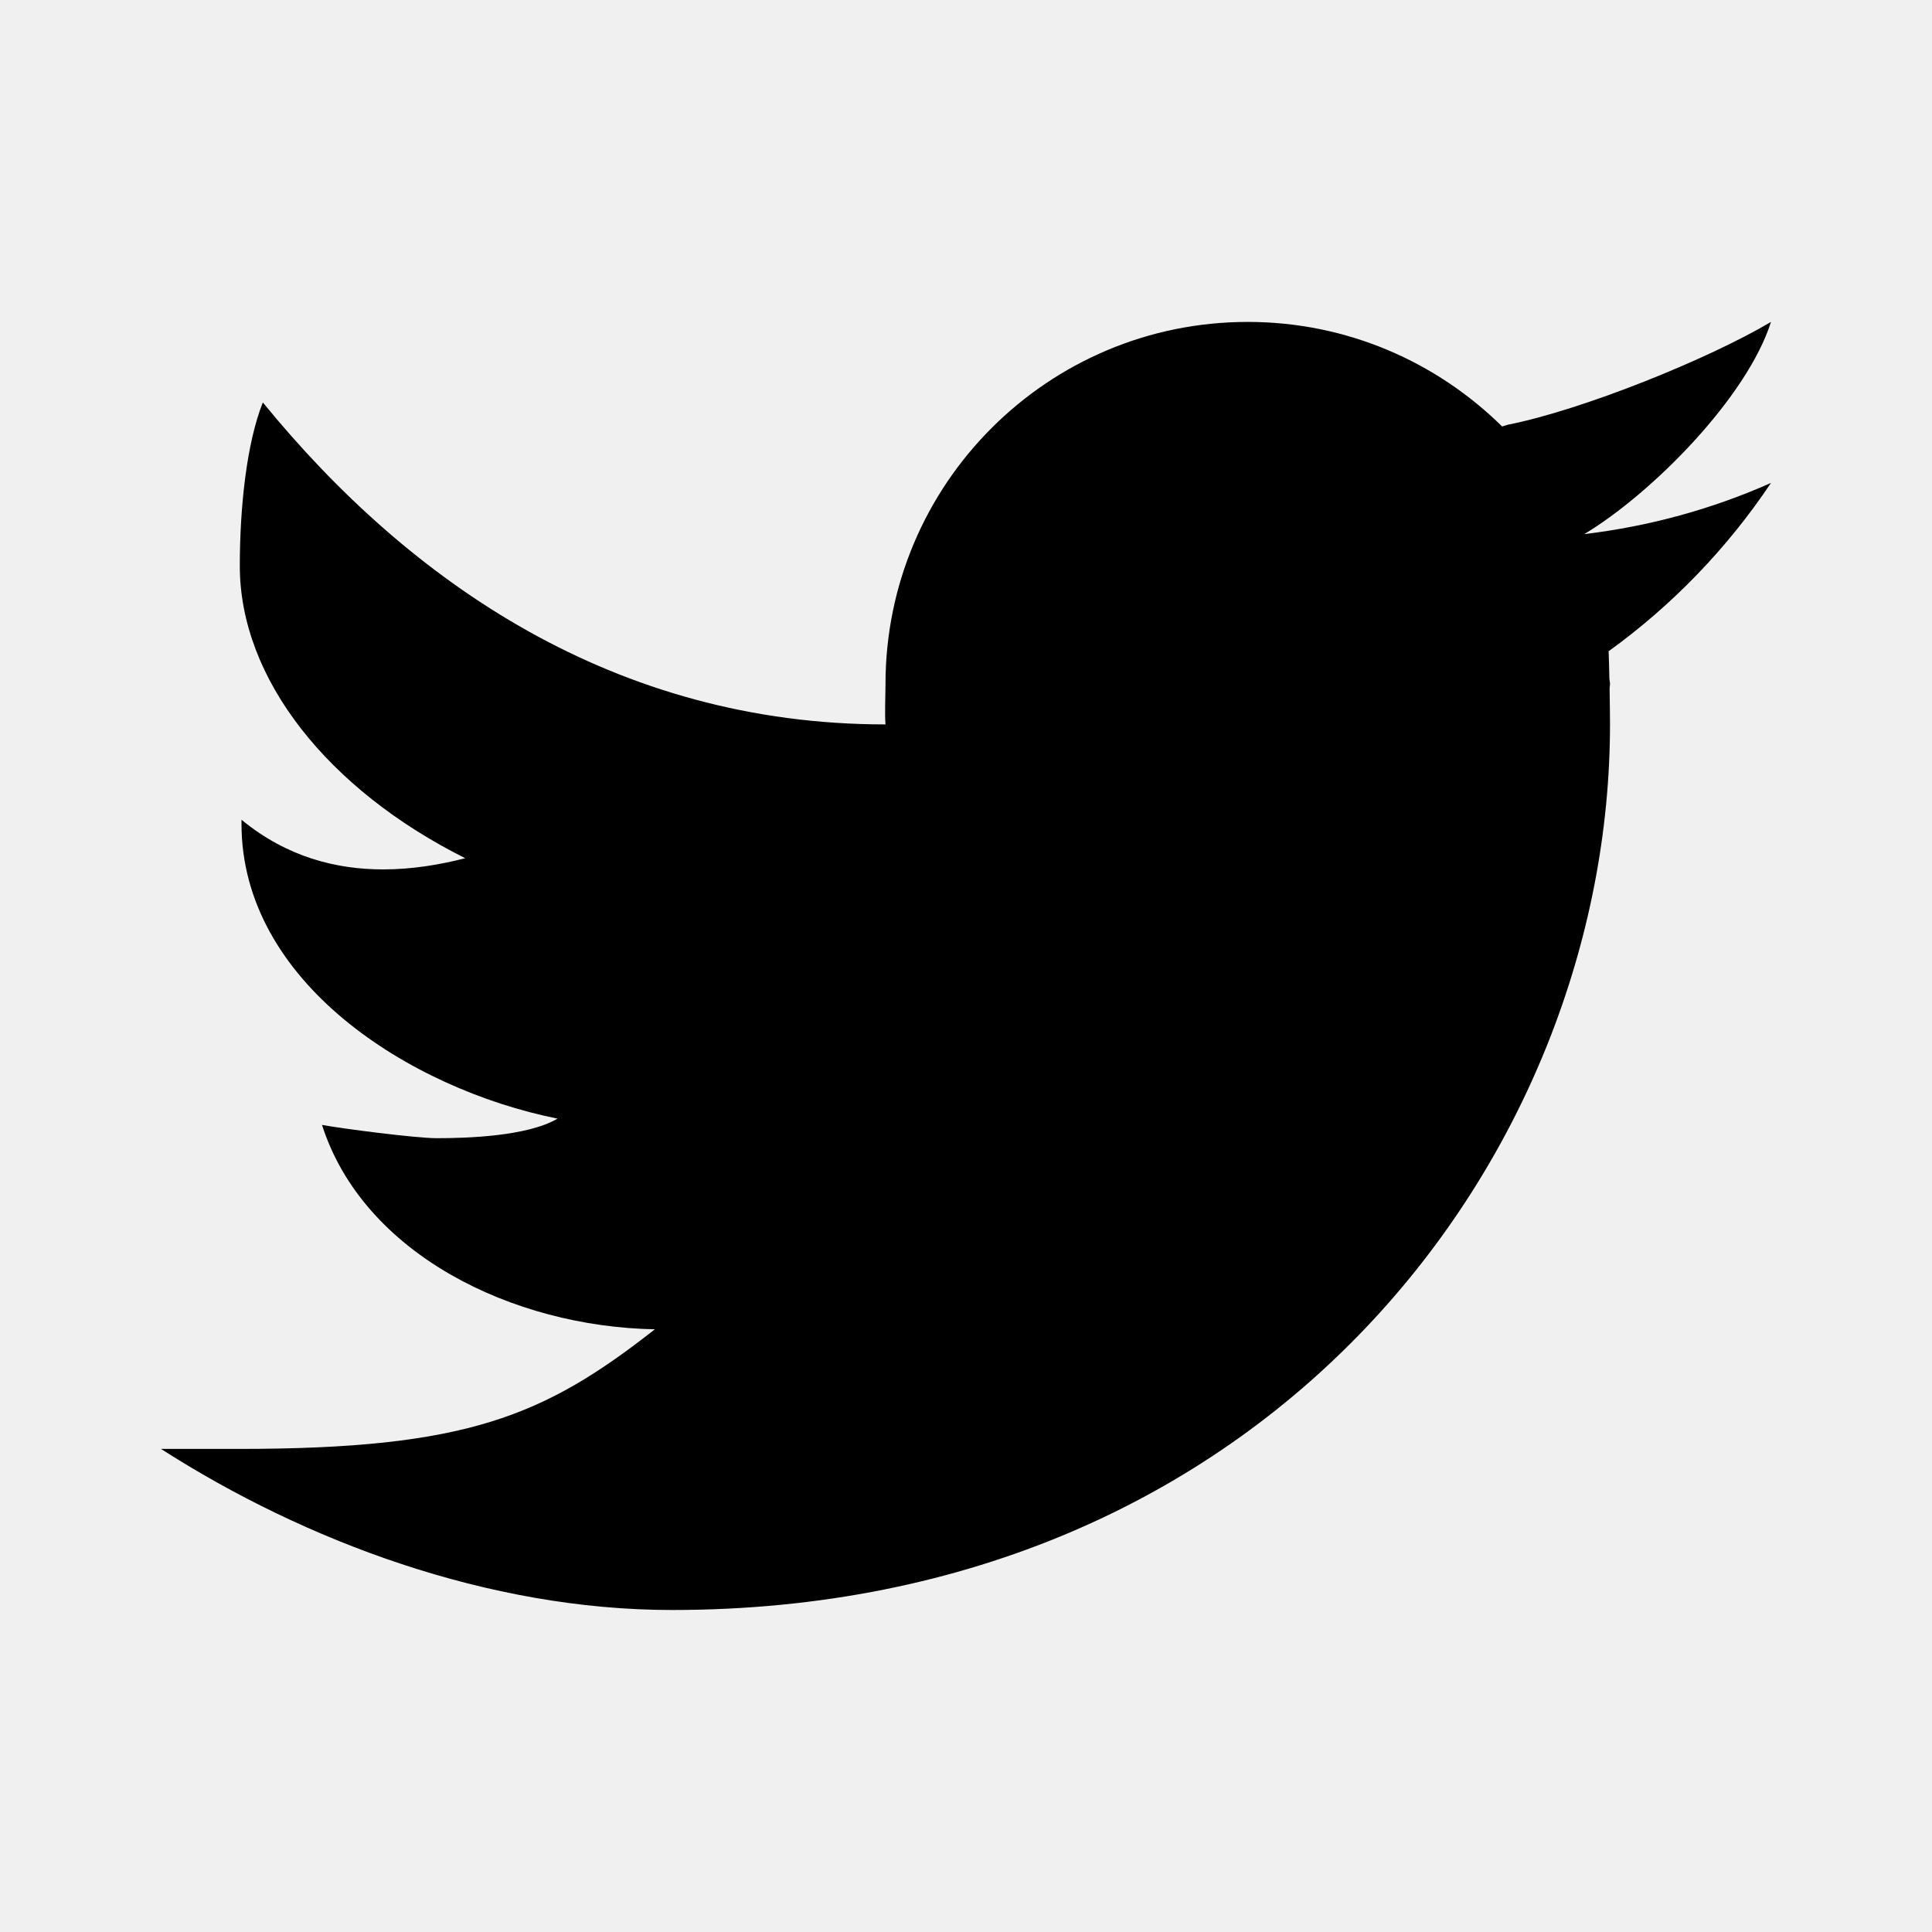
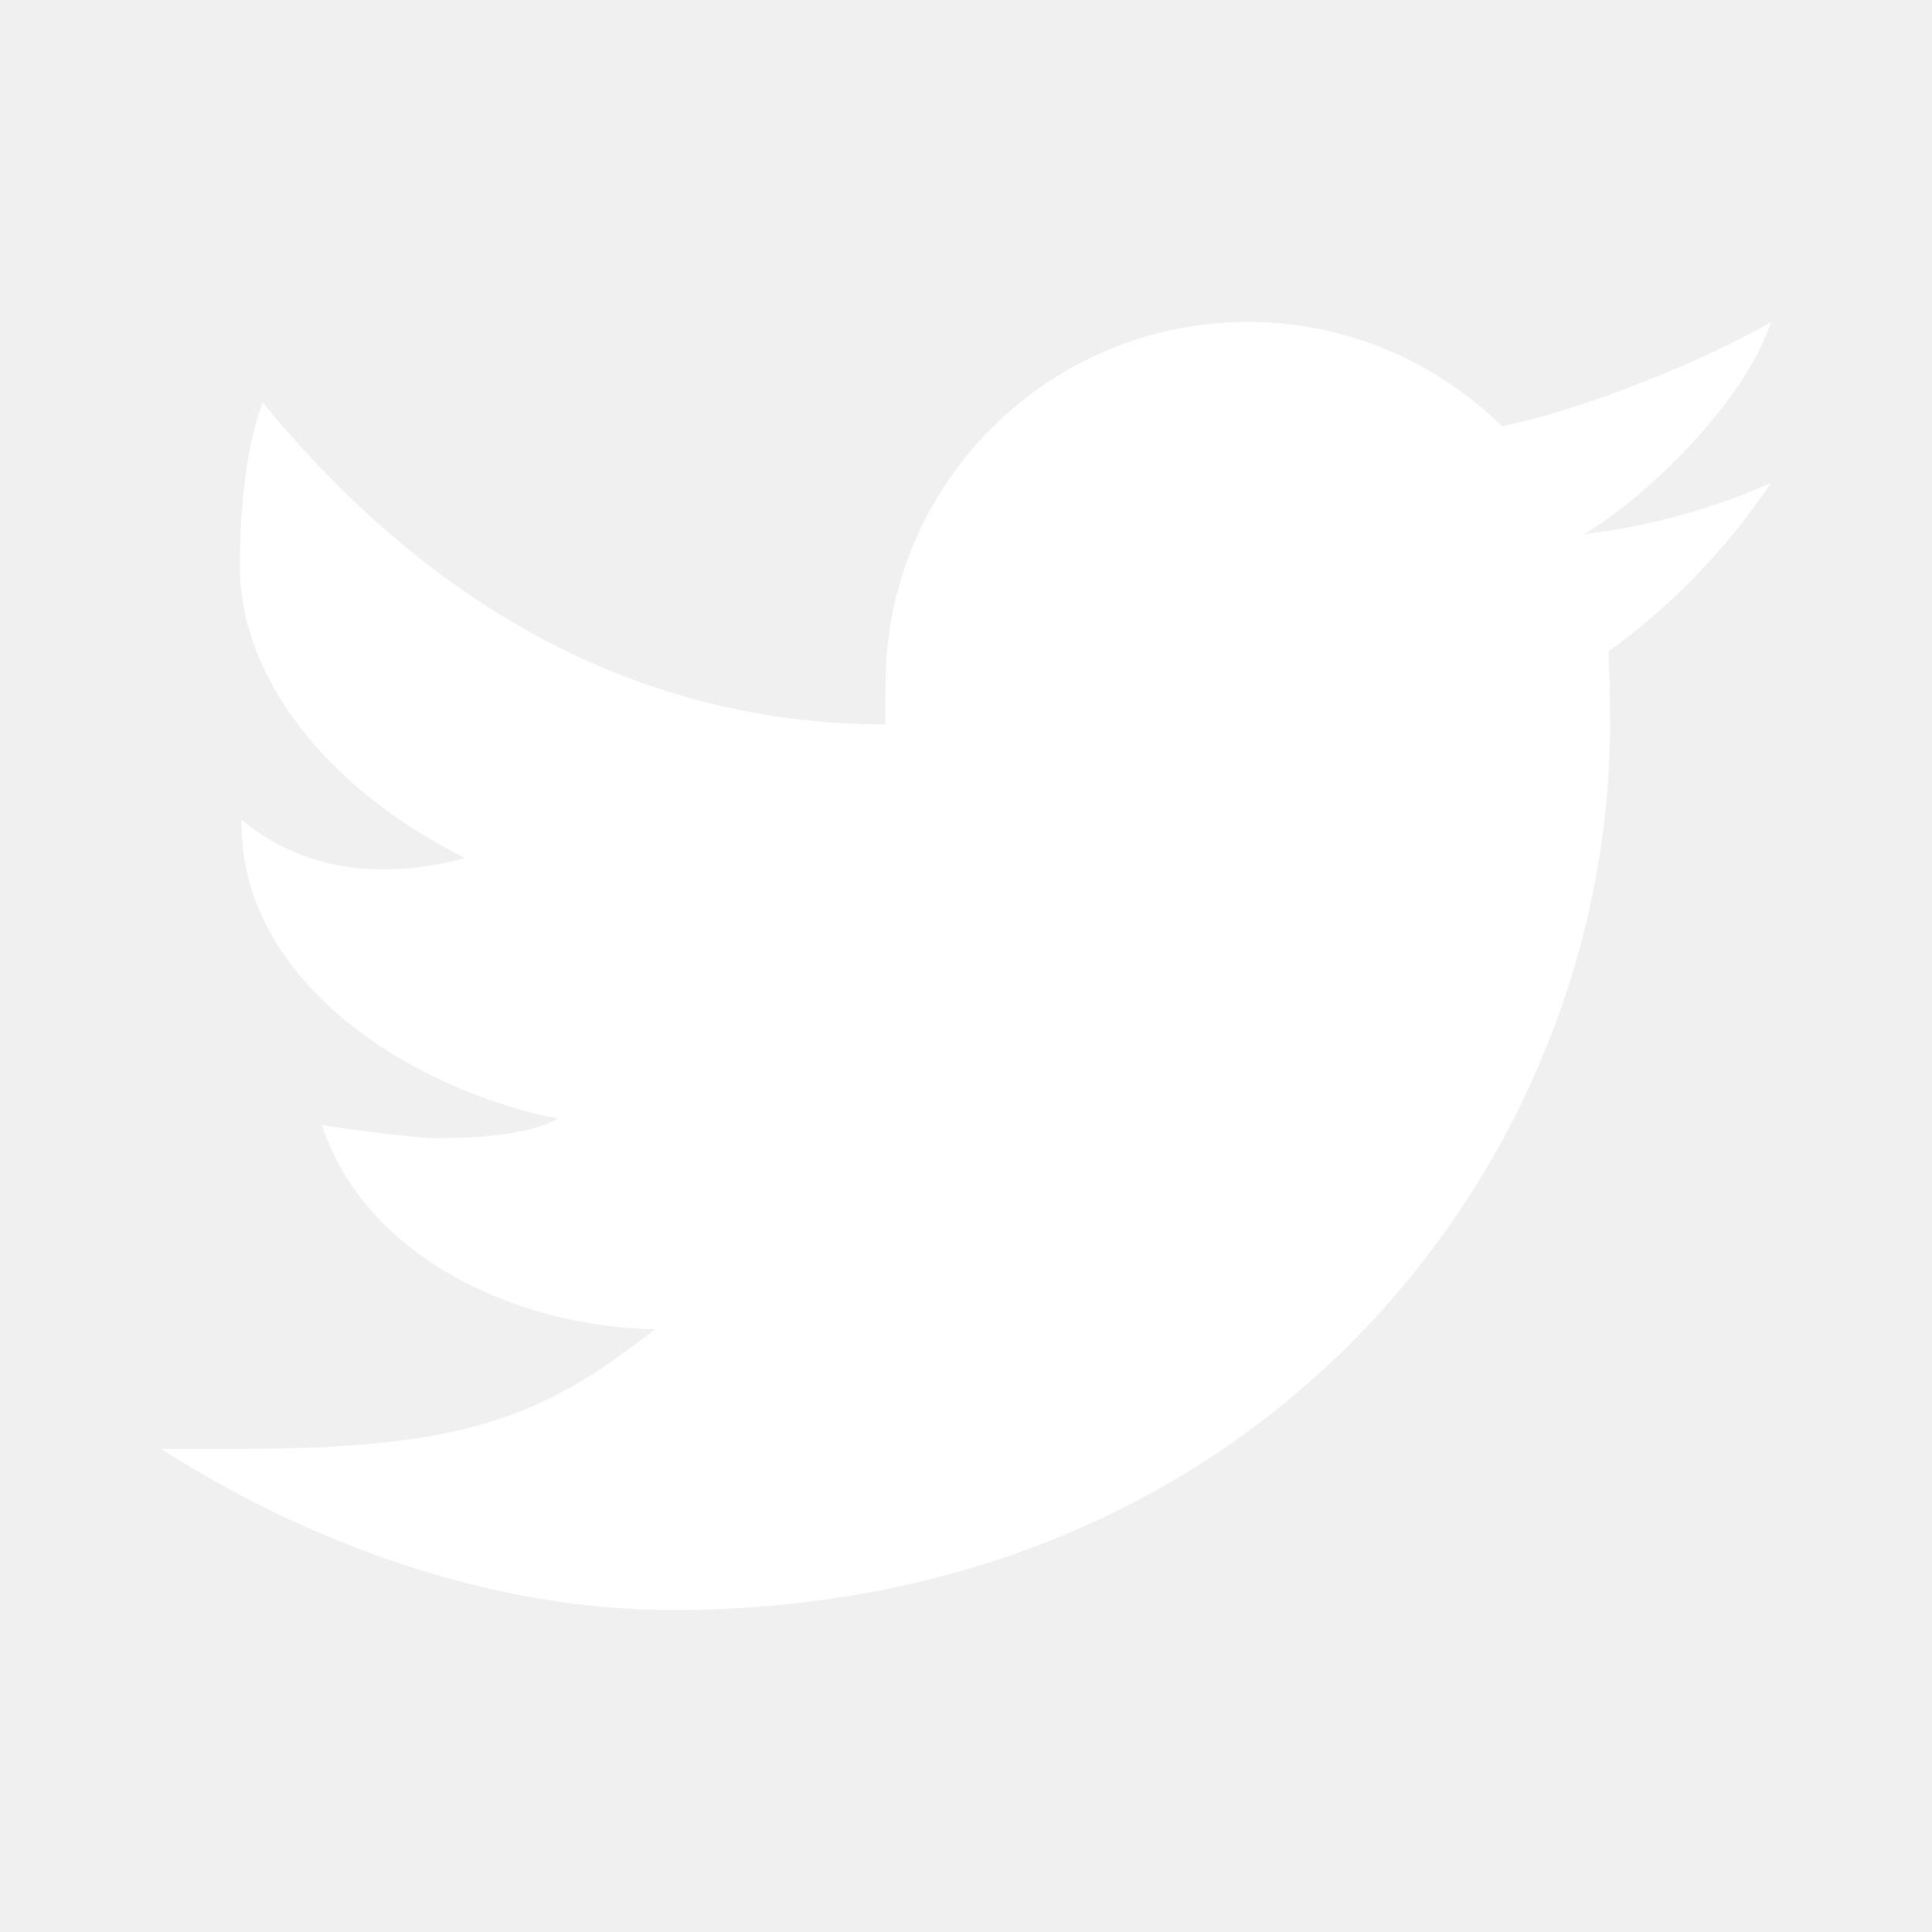
- <svg xmlns="http://www.w3.org/2000/svg" width="24" height="24" viewBox="0 0 24 24" fill="none">
-   <path d="M22 3.999C21.22 4.462 19.655 5.093 18.735 5.275C18.708 5.282 18.686 5.291 18.66 5.298C17.847 4.496 16.733 3.999 15.5 3.999C13.015 3.999 11 6.014 11 8.499C11 8.63 10.989 8.871 11 8.999C7.647 8.999 5.095 7.243 3.265 4.999C3.066 5.499 2.979 6.289 2.979 7.031C2.979 8.432 4.074 9.808 5.779 10.661C5.465 10.742 5.119 10.8 4.759 10.8C4.178 10.8 3.563 10.647 3 10.183C3 10.2 3 10.216 3 10.234C3 12.192 5.078 13.525 6.926 13.896C6.551 14.117 5.795 14.139 5.426 14.139C5.166 14.139 4.246 14.02 4 13.974C4.514 15.579 6.368 16.481 8.135 16.513C6.753 17.597 5.794 17.999 2.964 17.999H2C3.788 19.145 6.065 20 8.347 20C15.777 20 20 14.337 20 8.999C20 8.913 19.998 8.733 19.995 8.552C19.995 8.534 20 8.517 20 8.499C20 8.472 19.992 8.446 19.992 8.419C19.989 8.283 19.986 8.156 19.983 8.09C20.773 7.52 21.458 6.809 22 5.999C21.275 6.321 20.497 6.537 19.68 6.635C20.514 6.135 21.699 4.943 22 3.999Z" fill="black" />
+ <svg xmlns="http://www.w3.org/2000/svg" width="20" height="20" viewBox="0 0 20 20" fill="none">
+   <path d="M18.333 3.333C17.683 3.718 16.379 4.244 15.613 4.396C15.59 4.402 15.572 4.409 15.55 4.415C14.873 3.747 13.944 3.333 12.917 3.333C10.846 3.333 9.167 5.012 9.167 7.083C9.167 7.192 9.158 7.393 9.167 7.499C6.373 7.499 4.246 6.036 2.721 4.166C2.555 4.583 2.483 5.241 2.483 5.859C2.483 7.027 3.395 8.173 4.816 8.884C4.554 8.952 4.266 9 3.966 9C3.482 9 2.969 8.873 2.5 8.486C2.5 8.5 2.5 8.513 2.5 8.528C2.5 10.16 4.232 11.271 5.772 11.58C5.459 11.764 4.829 11.783 4.522 11.783C4.305 11.783 3.538 11.683 3.333 11.645C3.762 12.982 5.307 13.734 6.779 13.761C5.628 14.664 4.828 14.999 2.47 14.999H1.667C3.157 15.954 5.054 16.667 6.956 16.667C13.148 16.667 16.667 11.947 16.667 7.499C16.667 7.428 16.665 7.278 16.663 7.127C16.663 7.112 16.667 7.098 16.667 7.083C16.667 7.06 16.66 7.038 16.66 7.016C16.658 6.903 16.655 6.797 16.653 6.742C17.311 6.267 17.882 5.674 18.333 4.999C17.729 5.268 17.081 5.448 16.4 5.529C17.095 5.113 18.083 4.119 18.333 3.333Z" fill="white" />
</svg>
